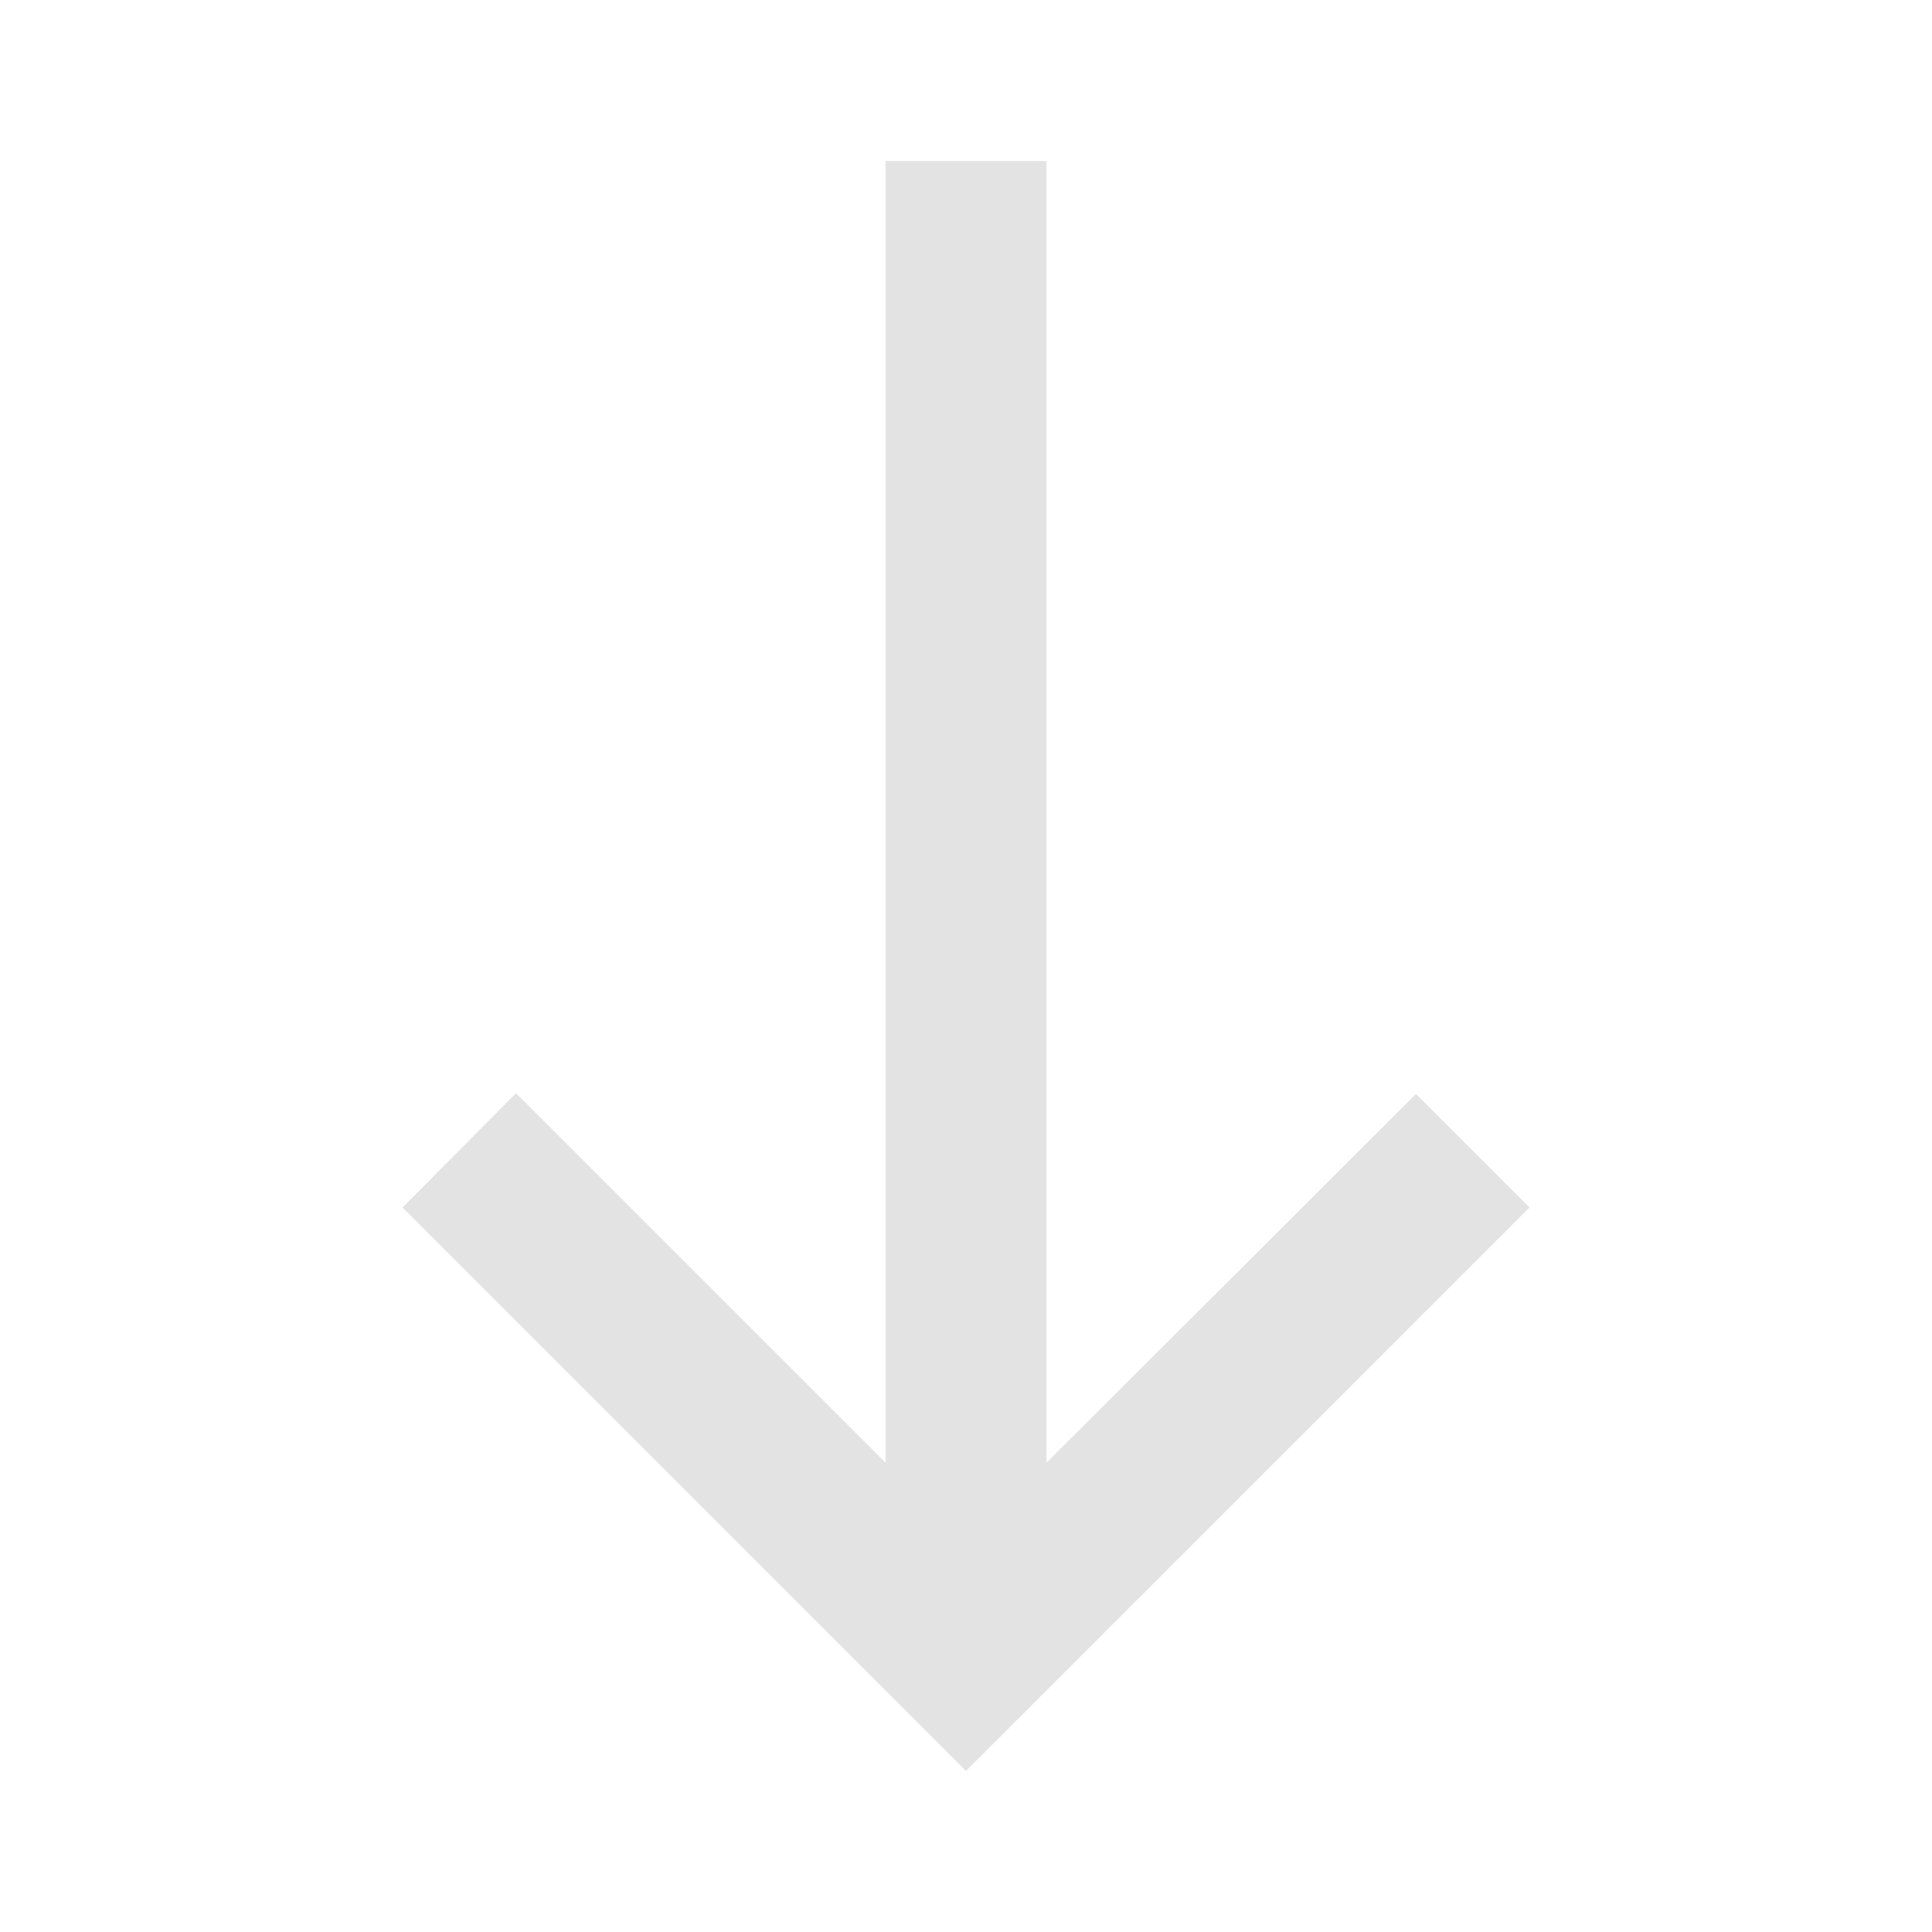
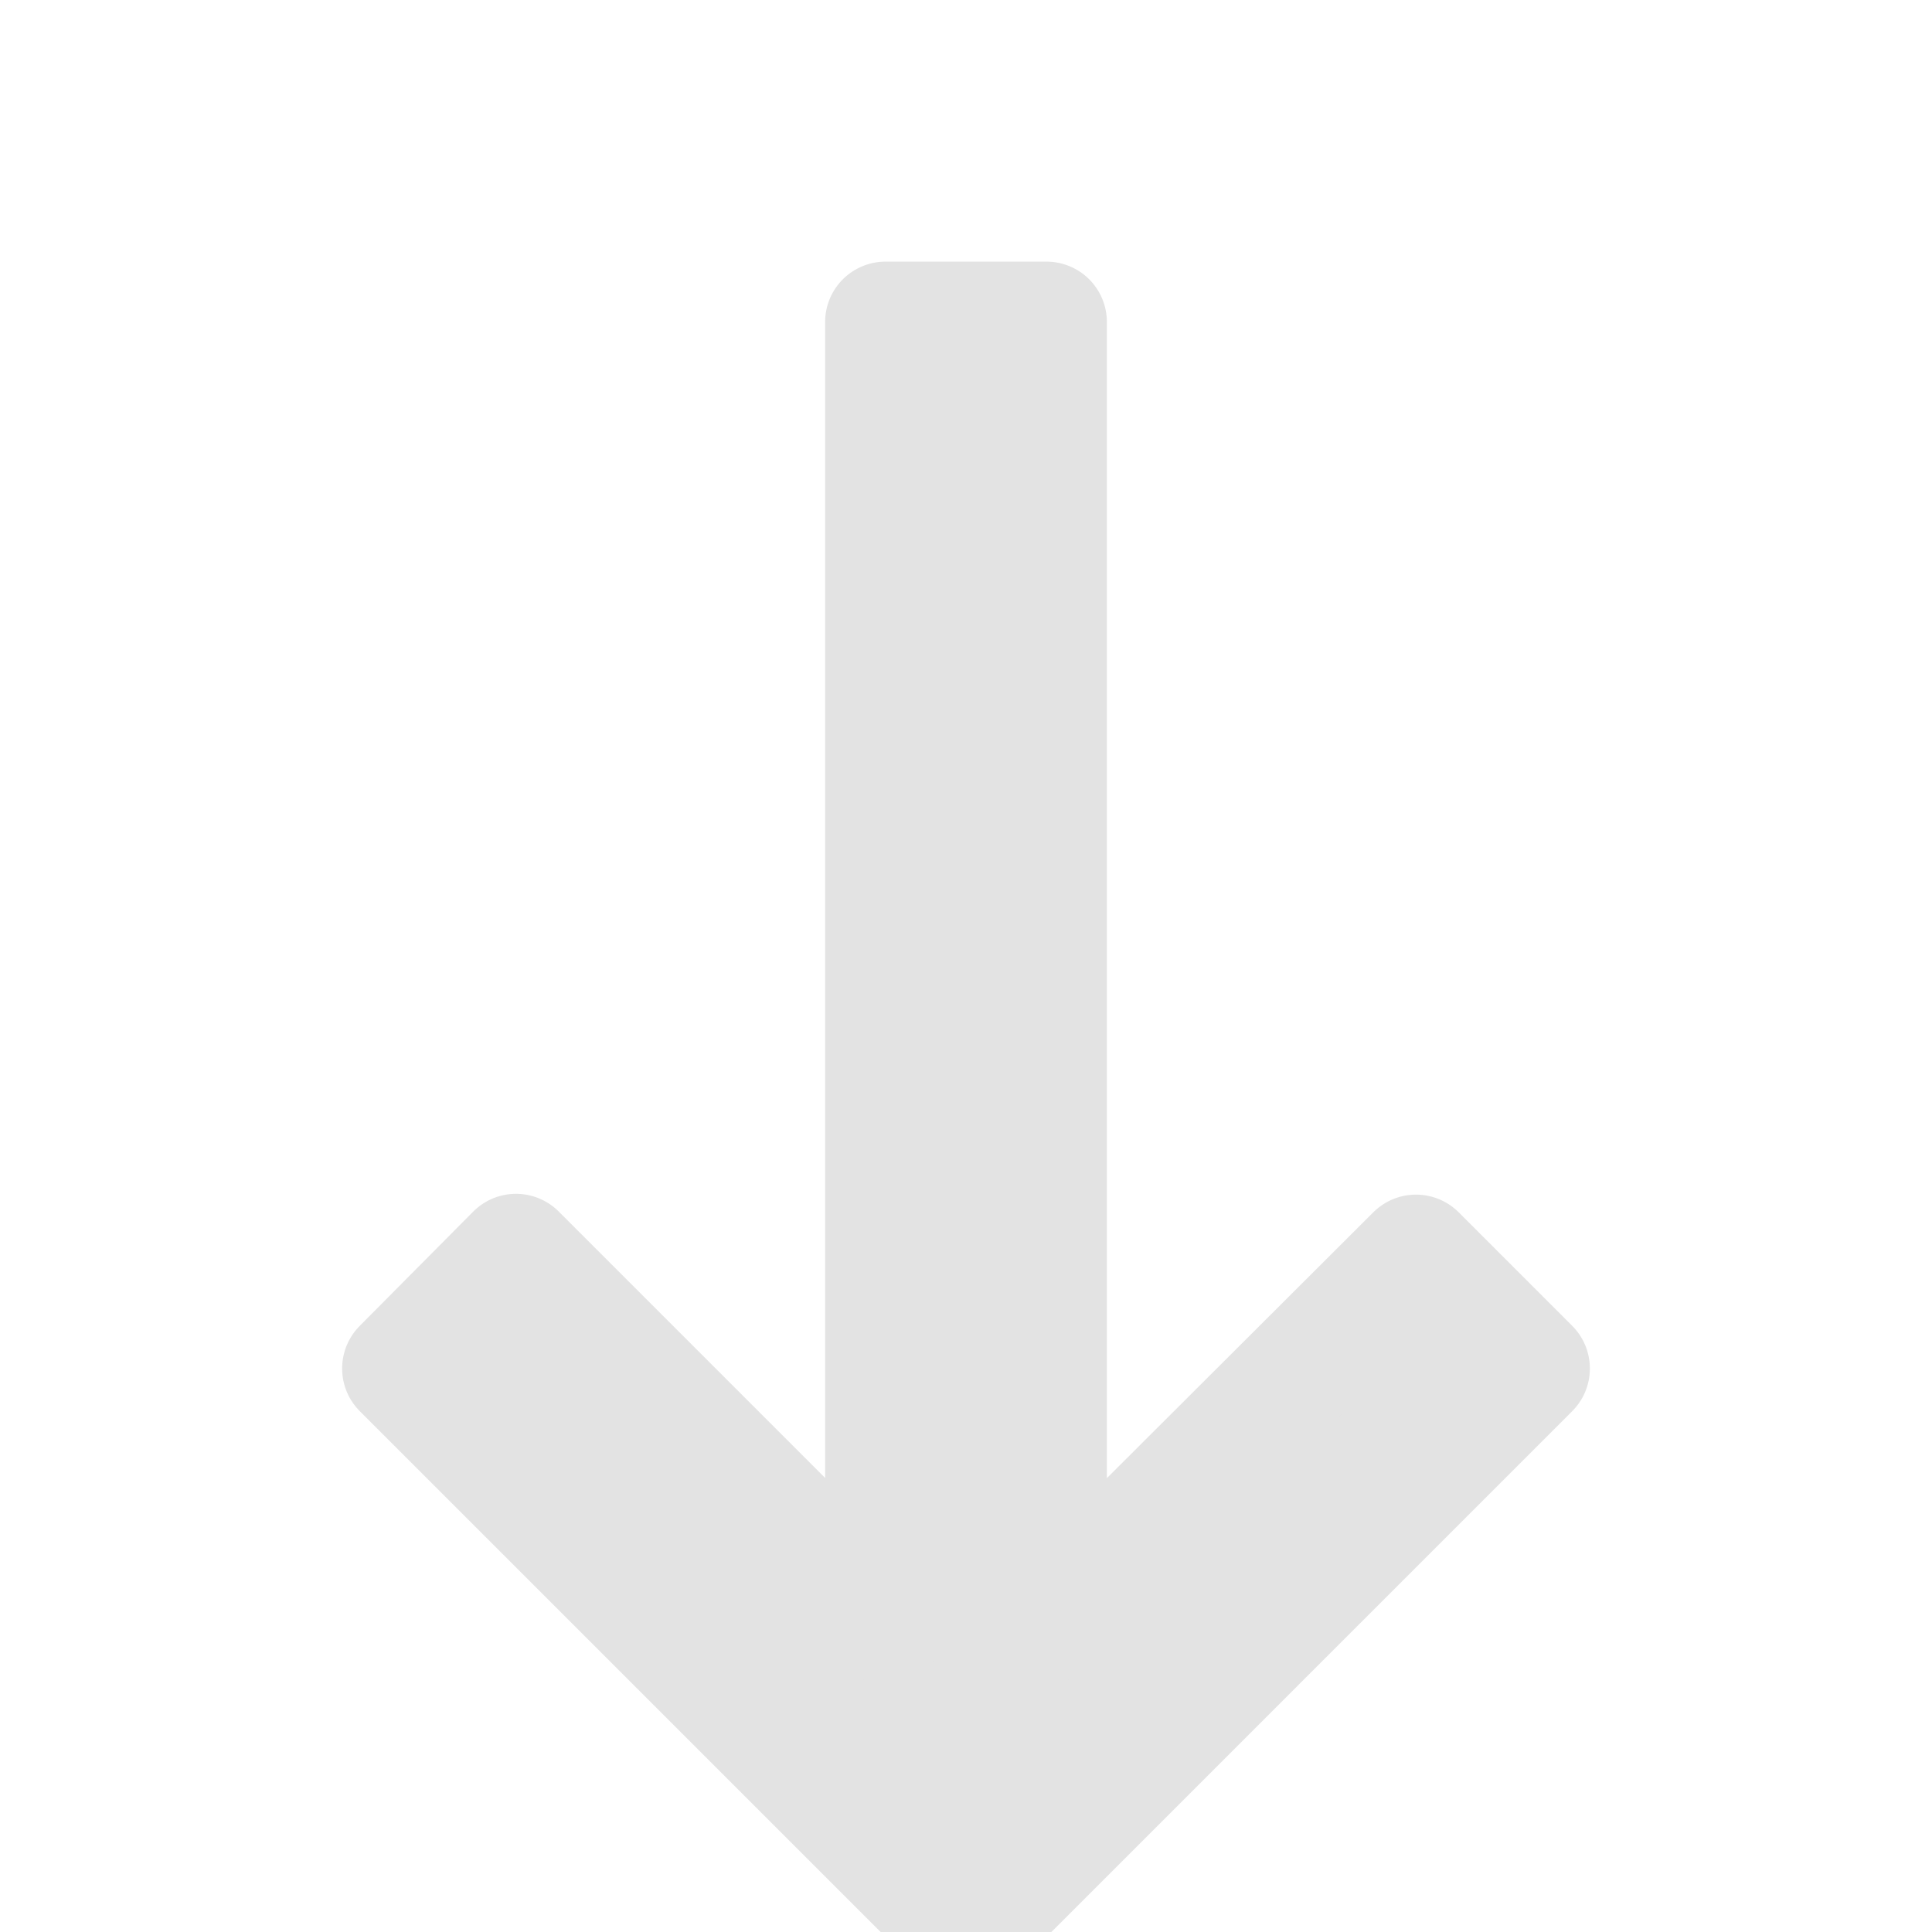
<svg xmlns="http://www.w3.org/2000/svg" enable-background="new 0 0 24 24" height="24px" viewBox="0 0 24 24" width="24px" fill="#e3e3e3">
  <rect fill="none" height="24" width="24" />
-   <path d="M19,15l-1.41-1.41L13,18.17V2H11v16.17l-4.59-4.59L5,15l7,7L19,15z" />
+   <path d="M19,15l-1.41-1.41L13,18.17V2H11v16.17l-4.59-4.59L5,15l7,7L19,15z" stroke="#e3e3e3" stroke-width="1.5" stroke-linejoin="round" transform="translate(0, 2)" />
</svg>
